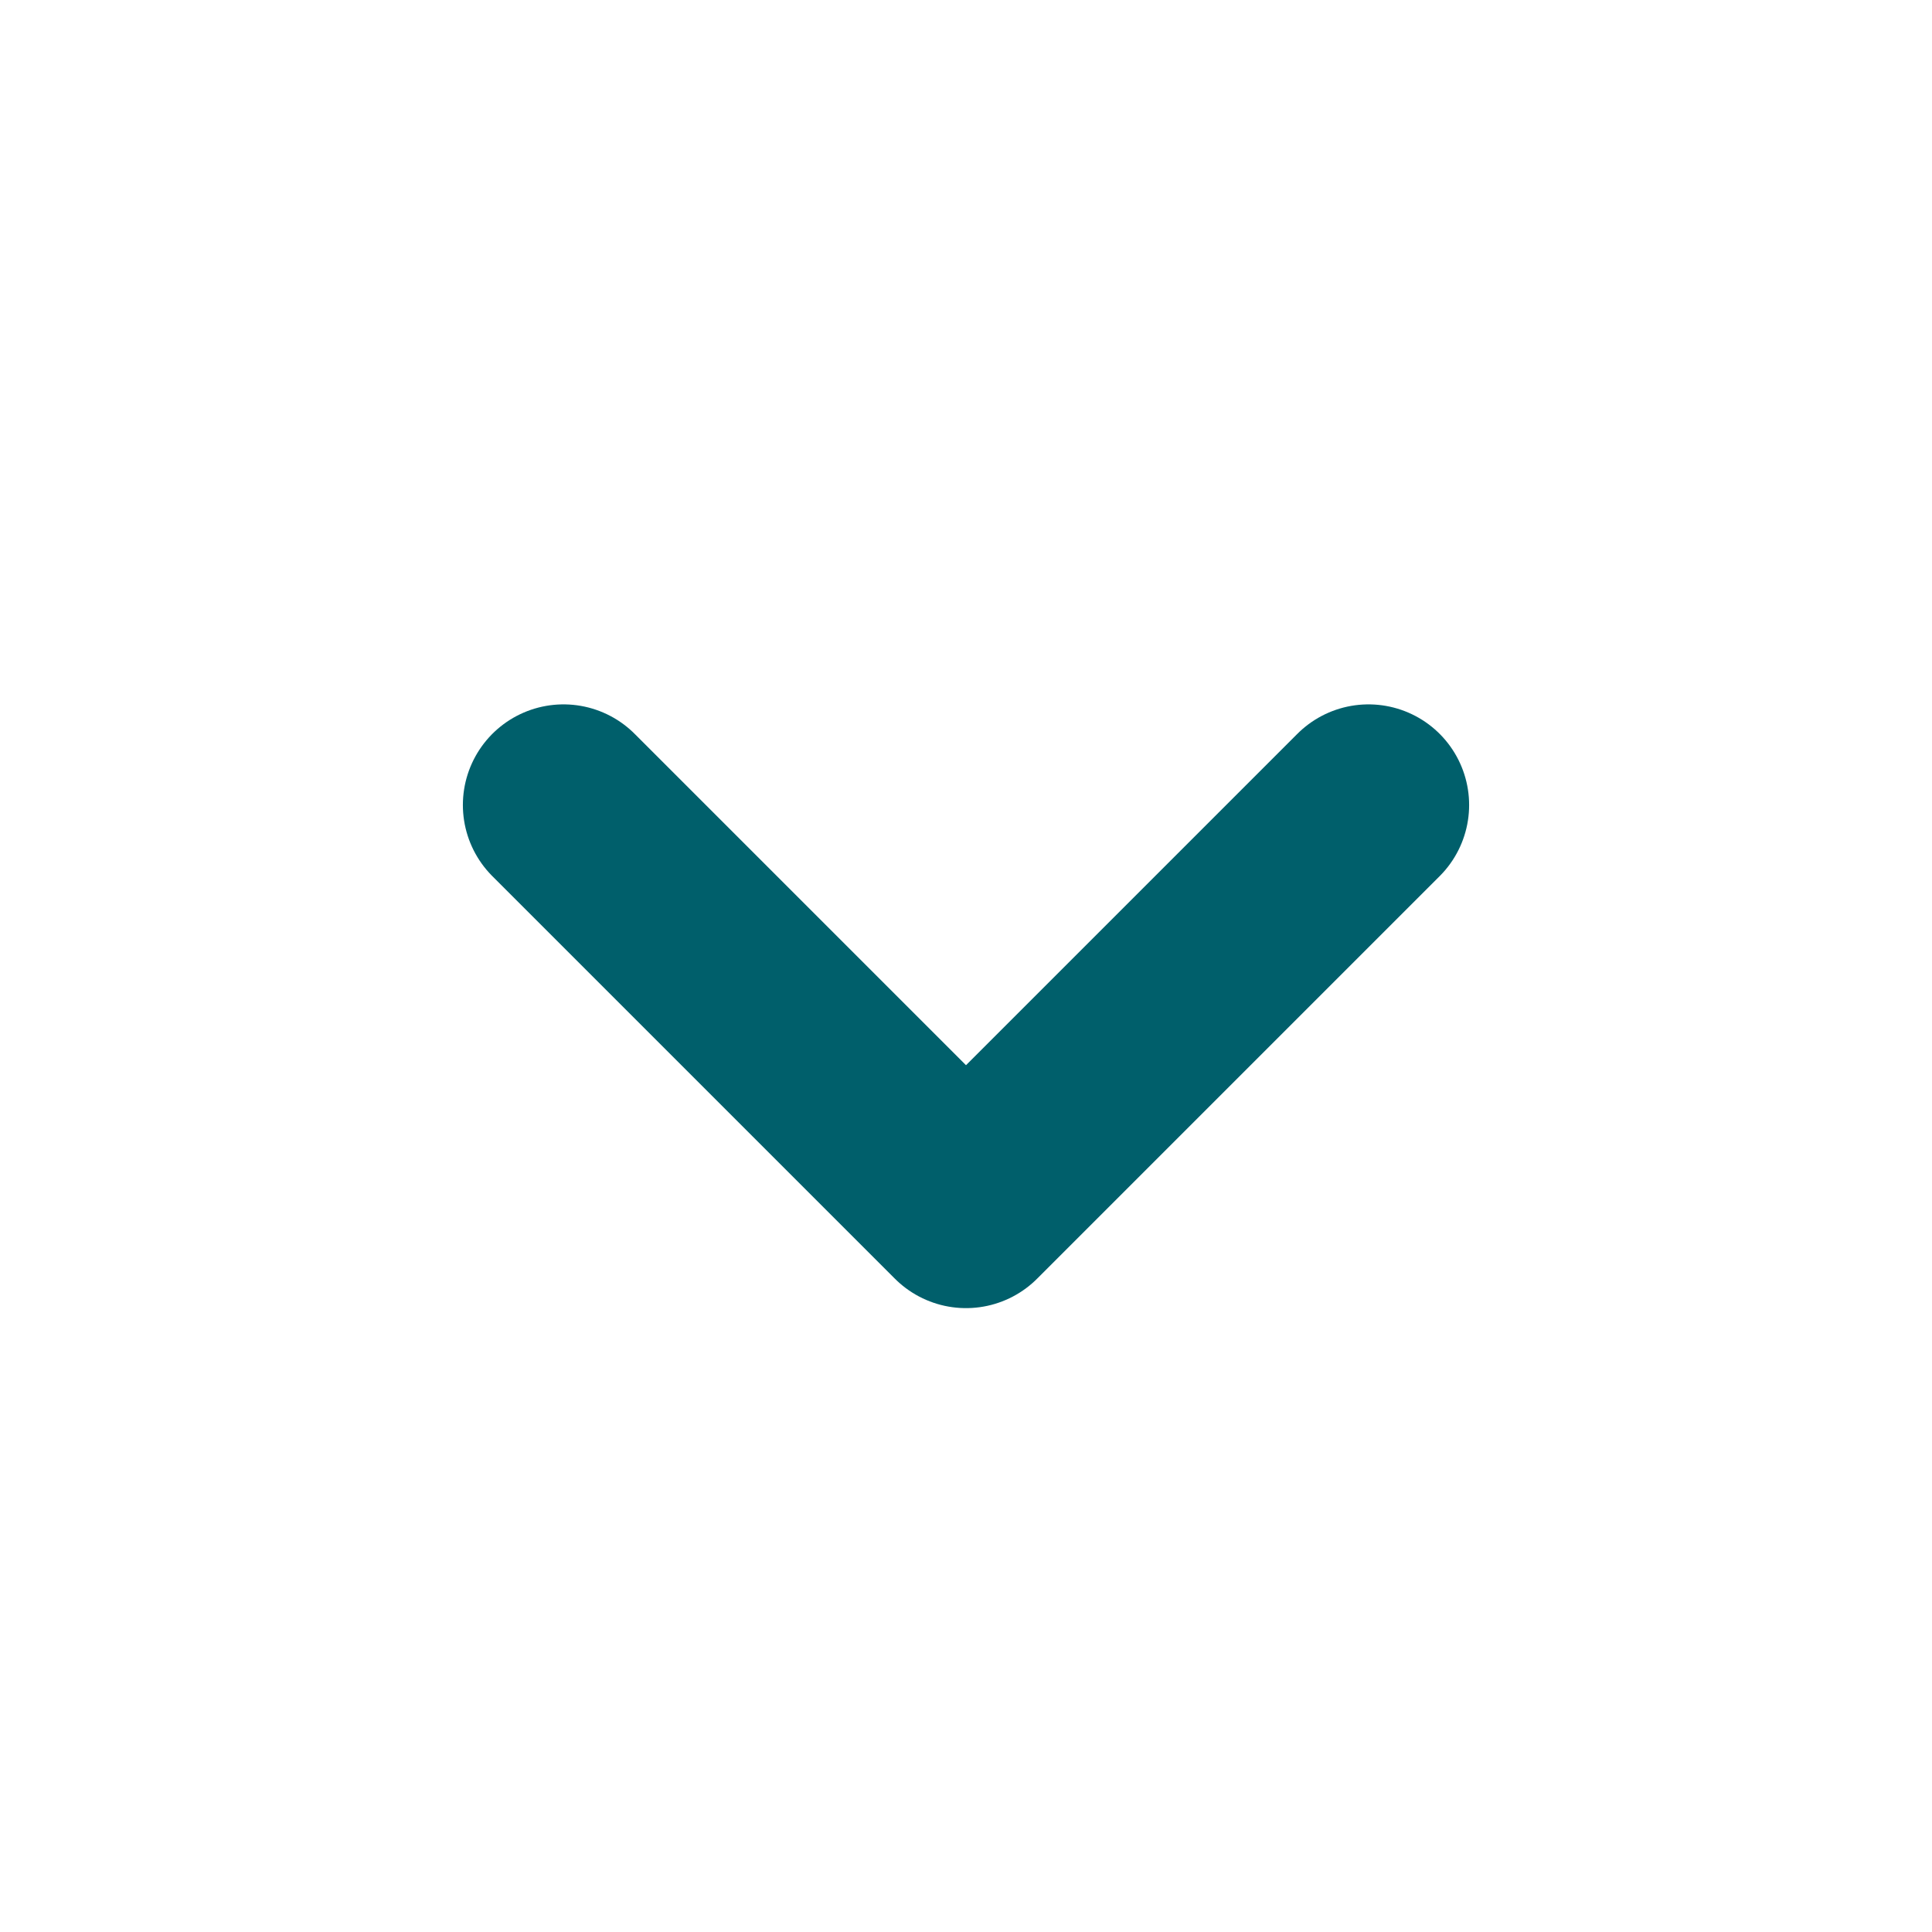
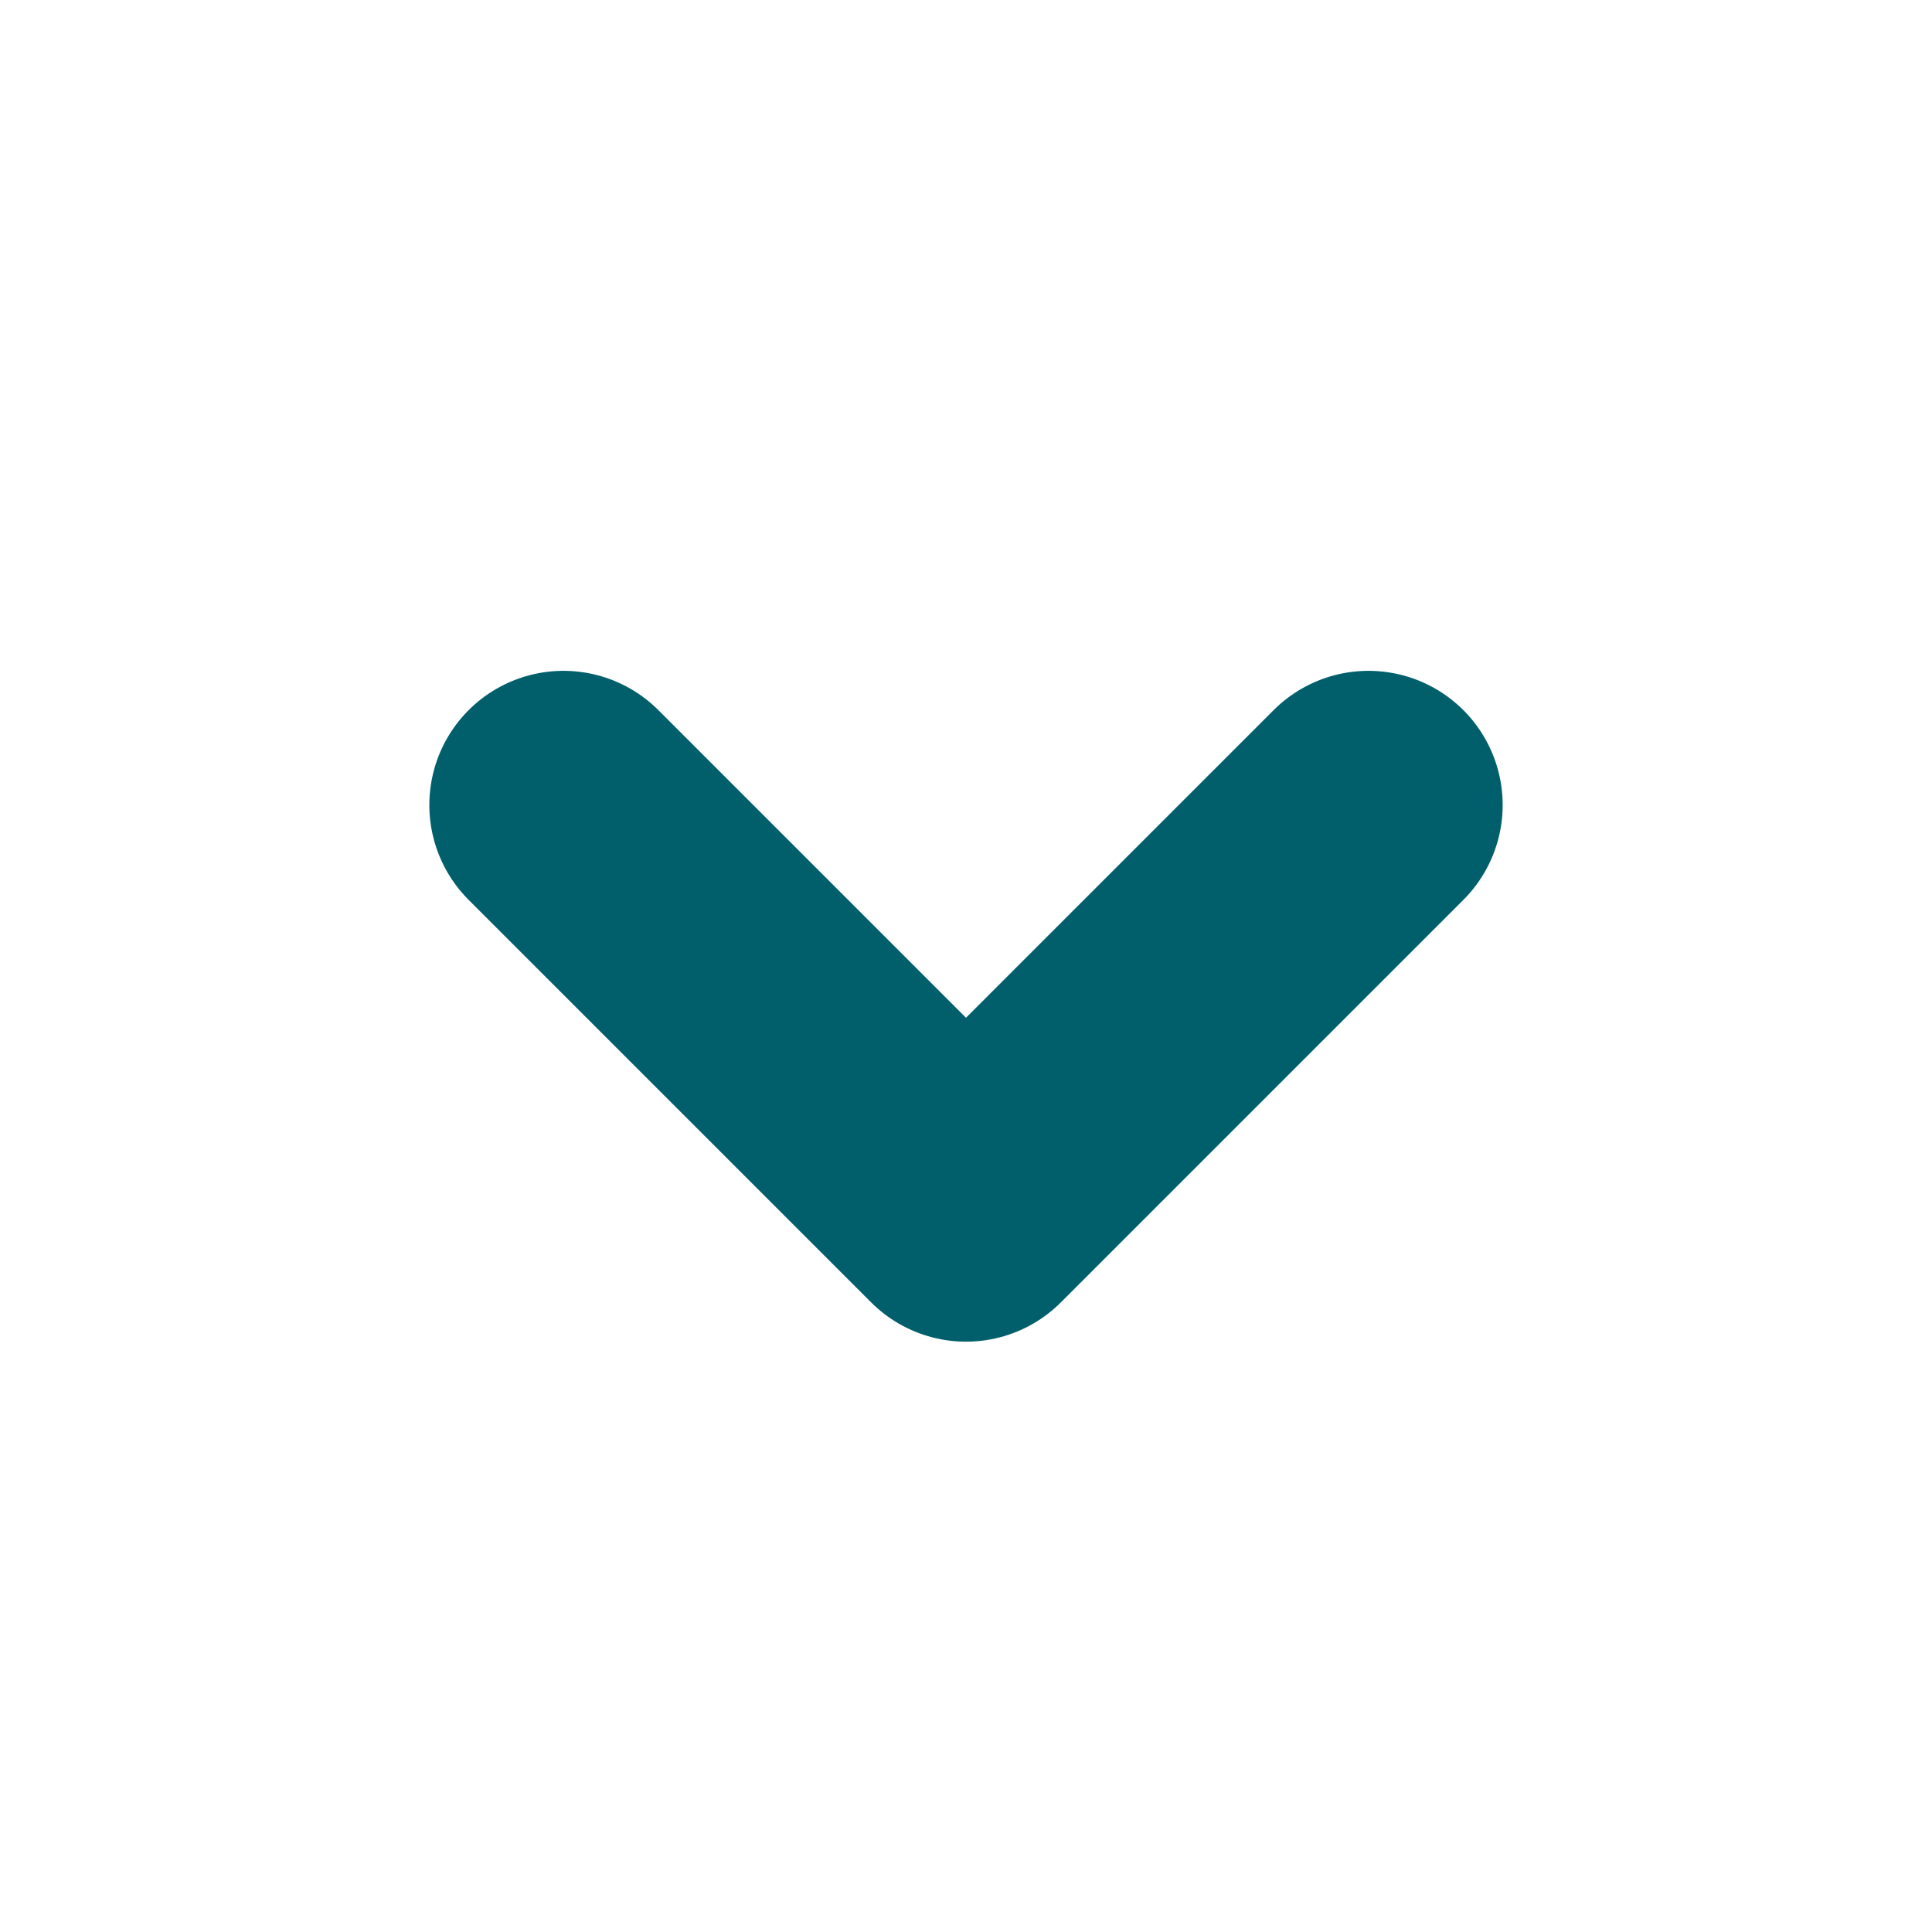
- <svg xmlns="http://www.w3.org/2000/svg" width="24" height="24" viewBox="0 0 24 24" fill="none">
-   <path d="M7 10L12 15L17 10" stroke="#005F6B" stroke-width="2.5" stroke-linecap="round" stroke-linejoin="round" />
+ <svg xmlns="http://www.w3.org/2000/svg" width="18" height="18" viewBox="0 0 18 18" fill="none">
+   <path d="M5.25 7.5L9 11.25L12.75 7.5" stroke="#005F6B" stroke-width="2.5" stroke-linecap="round" stroke-linejoin="round" />
</svg>
